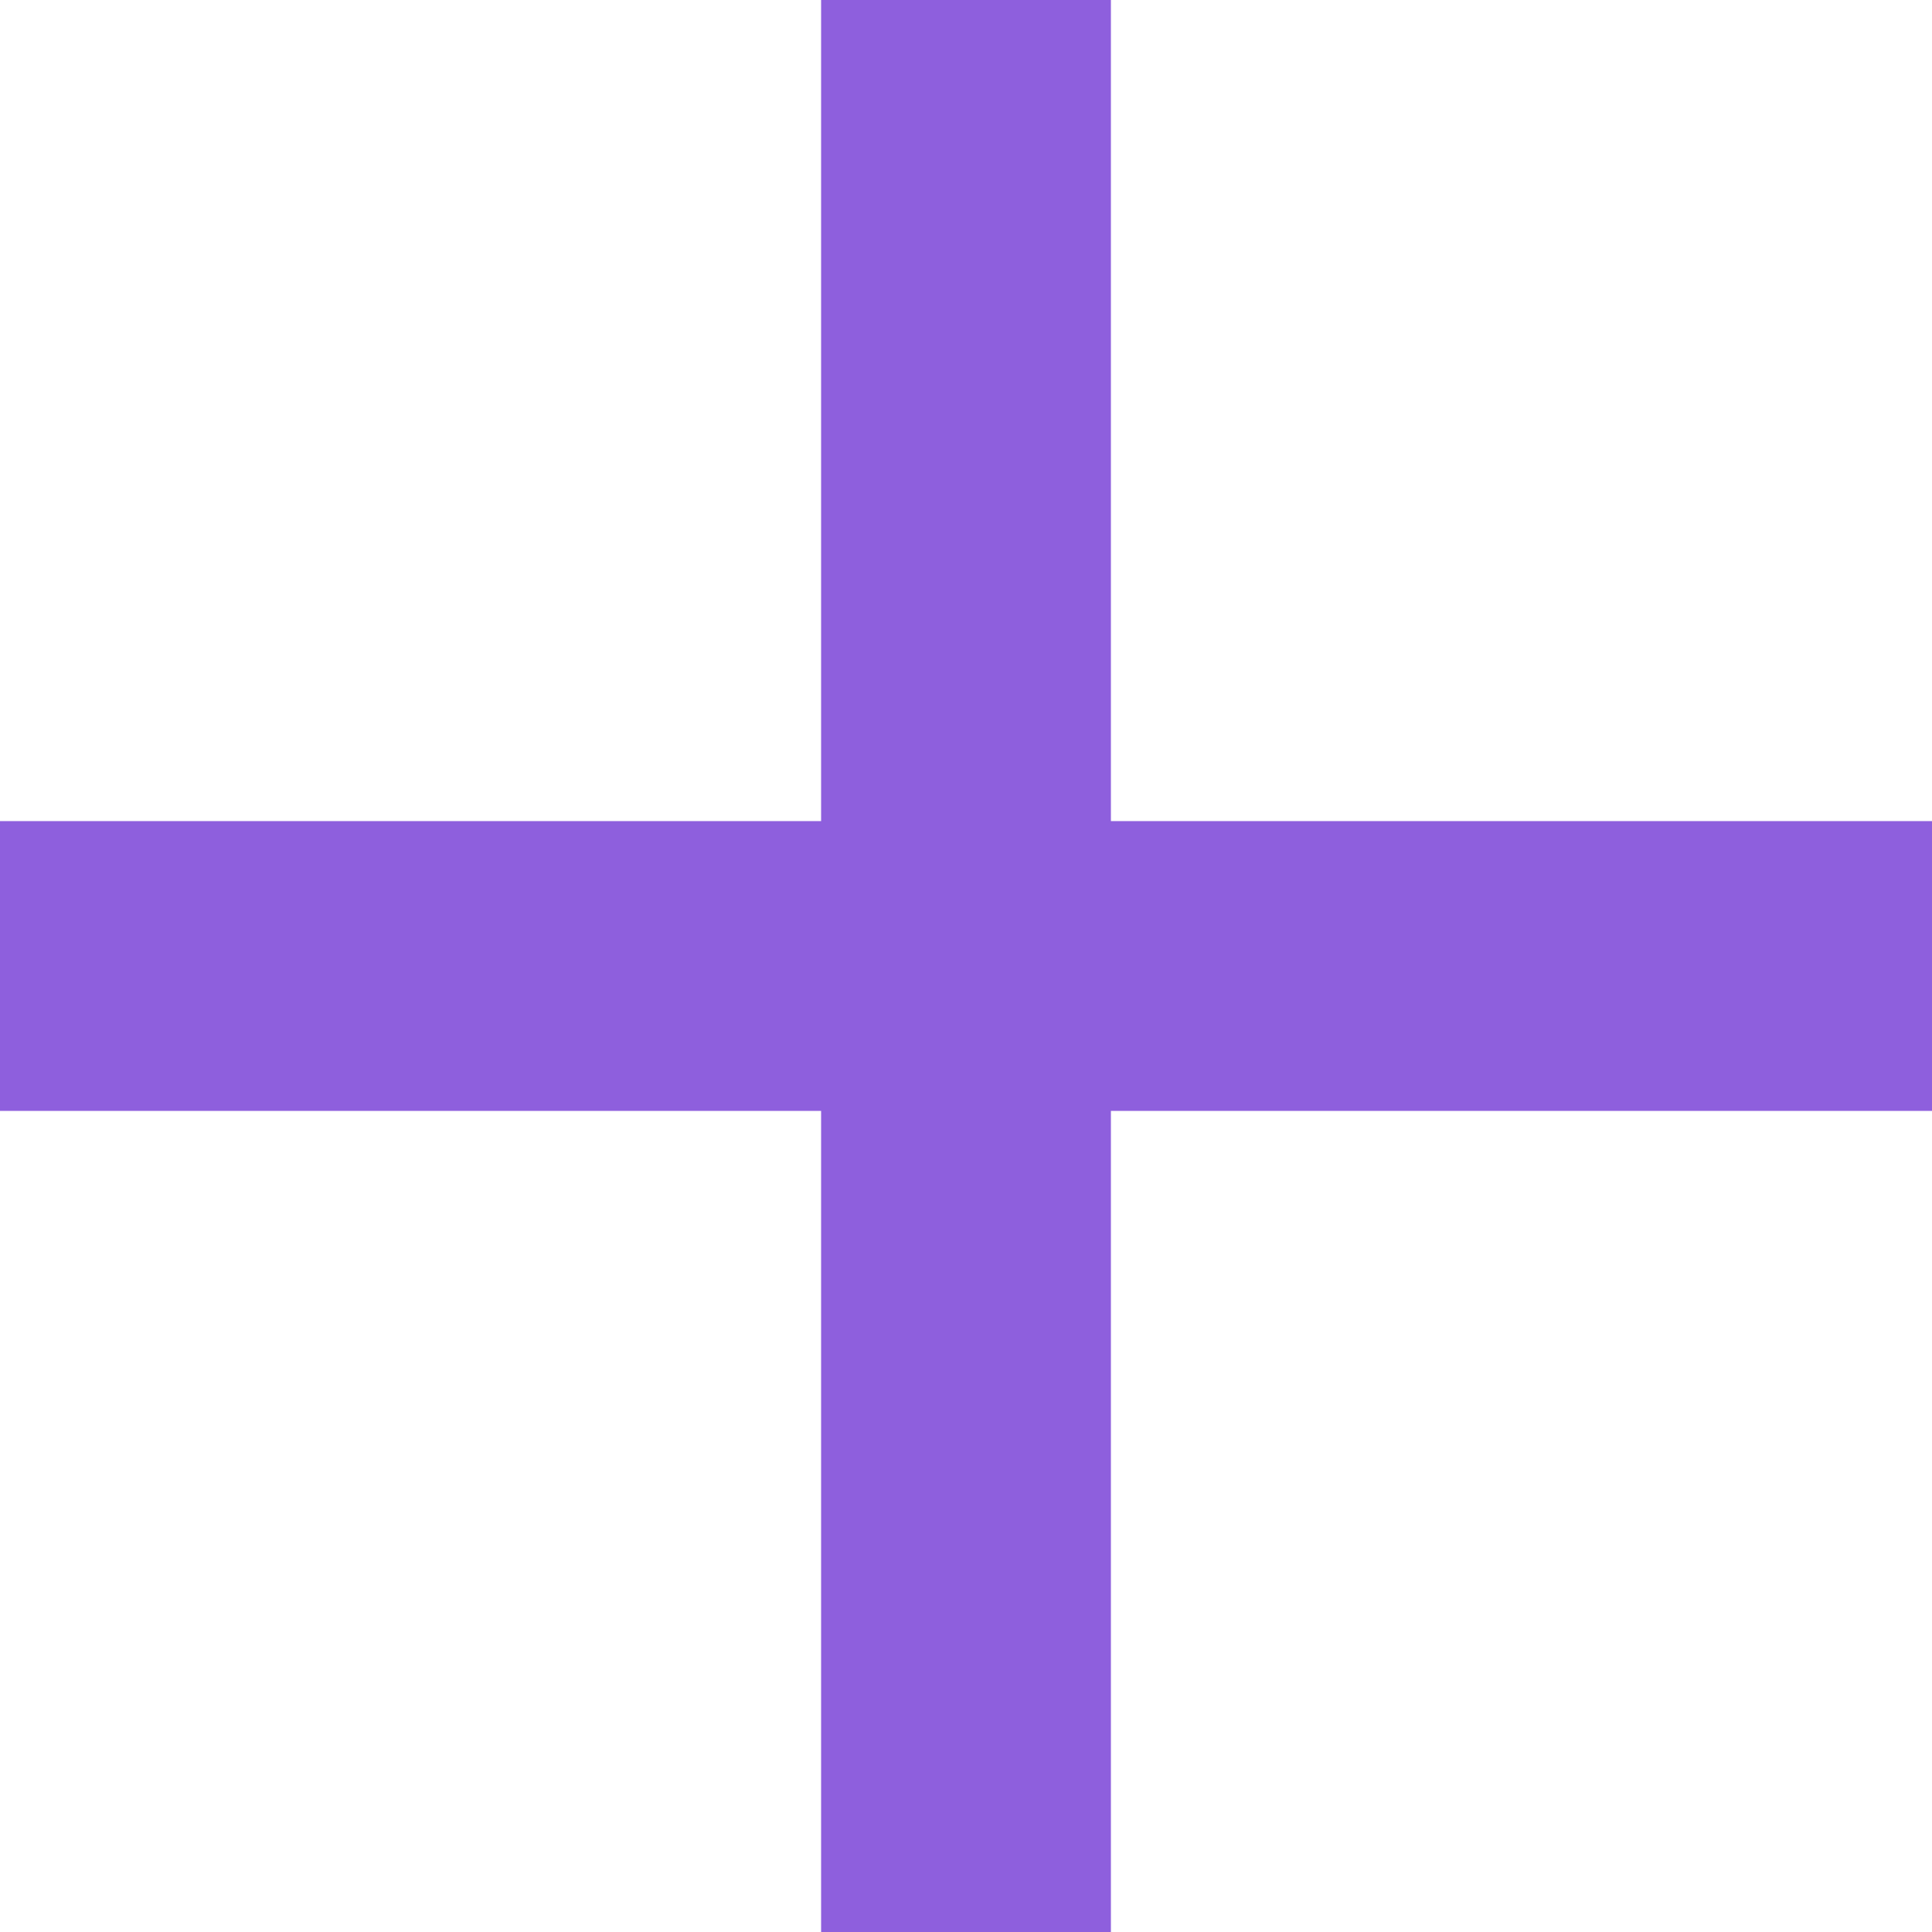
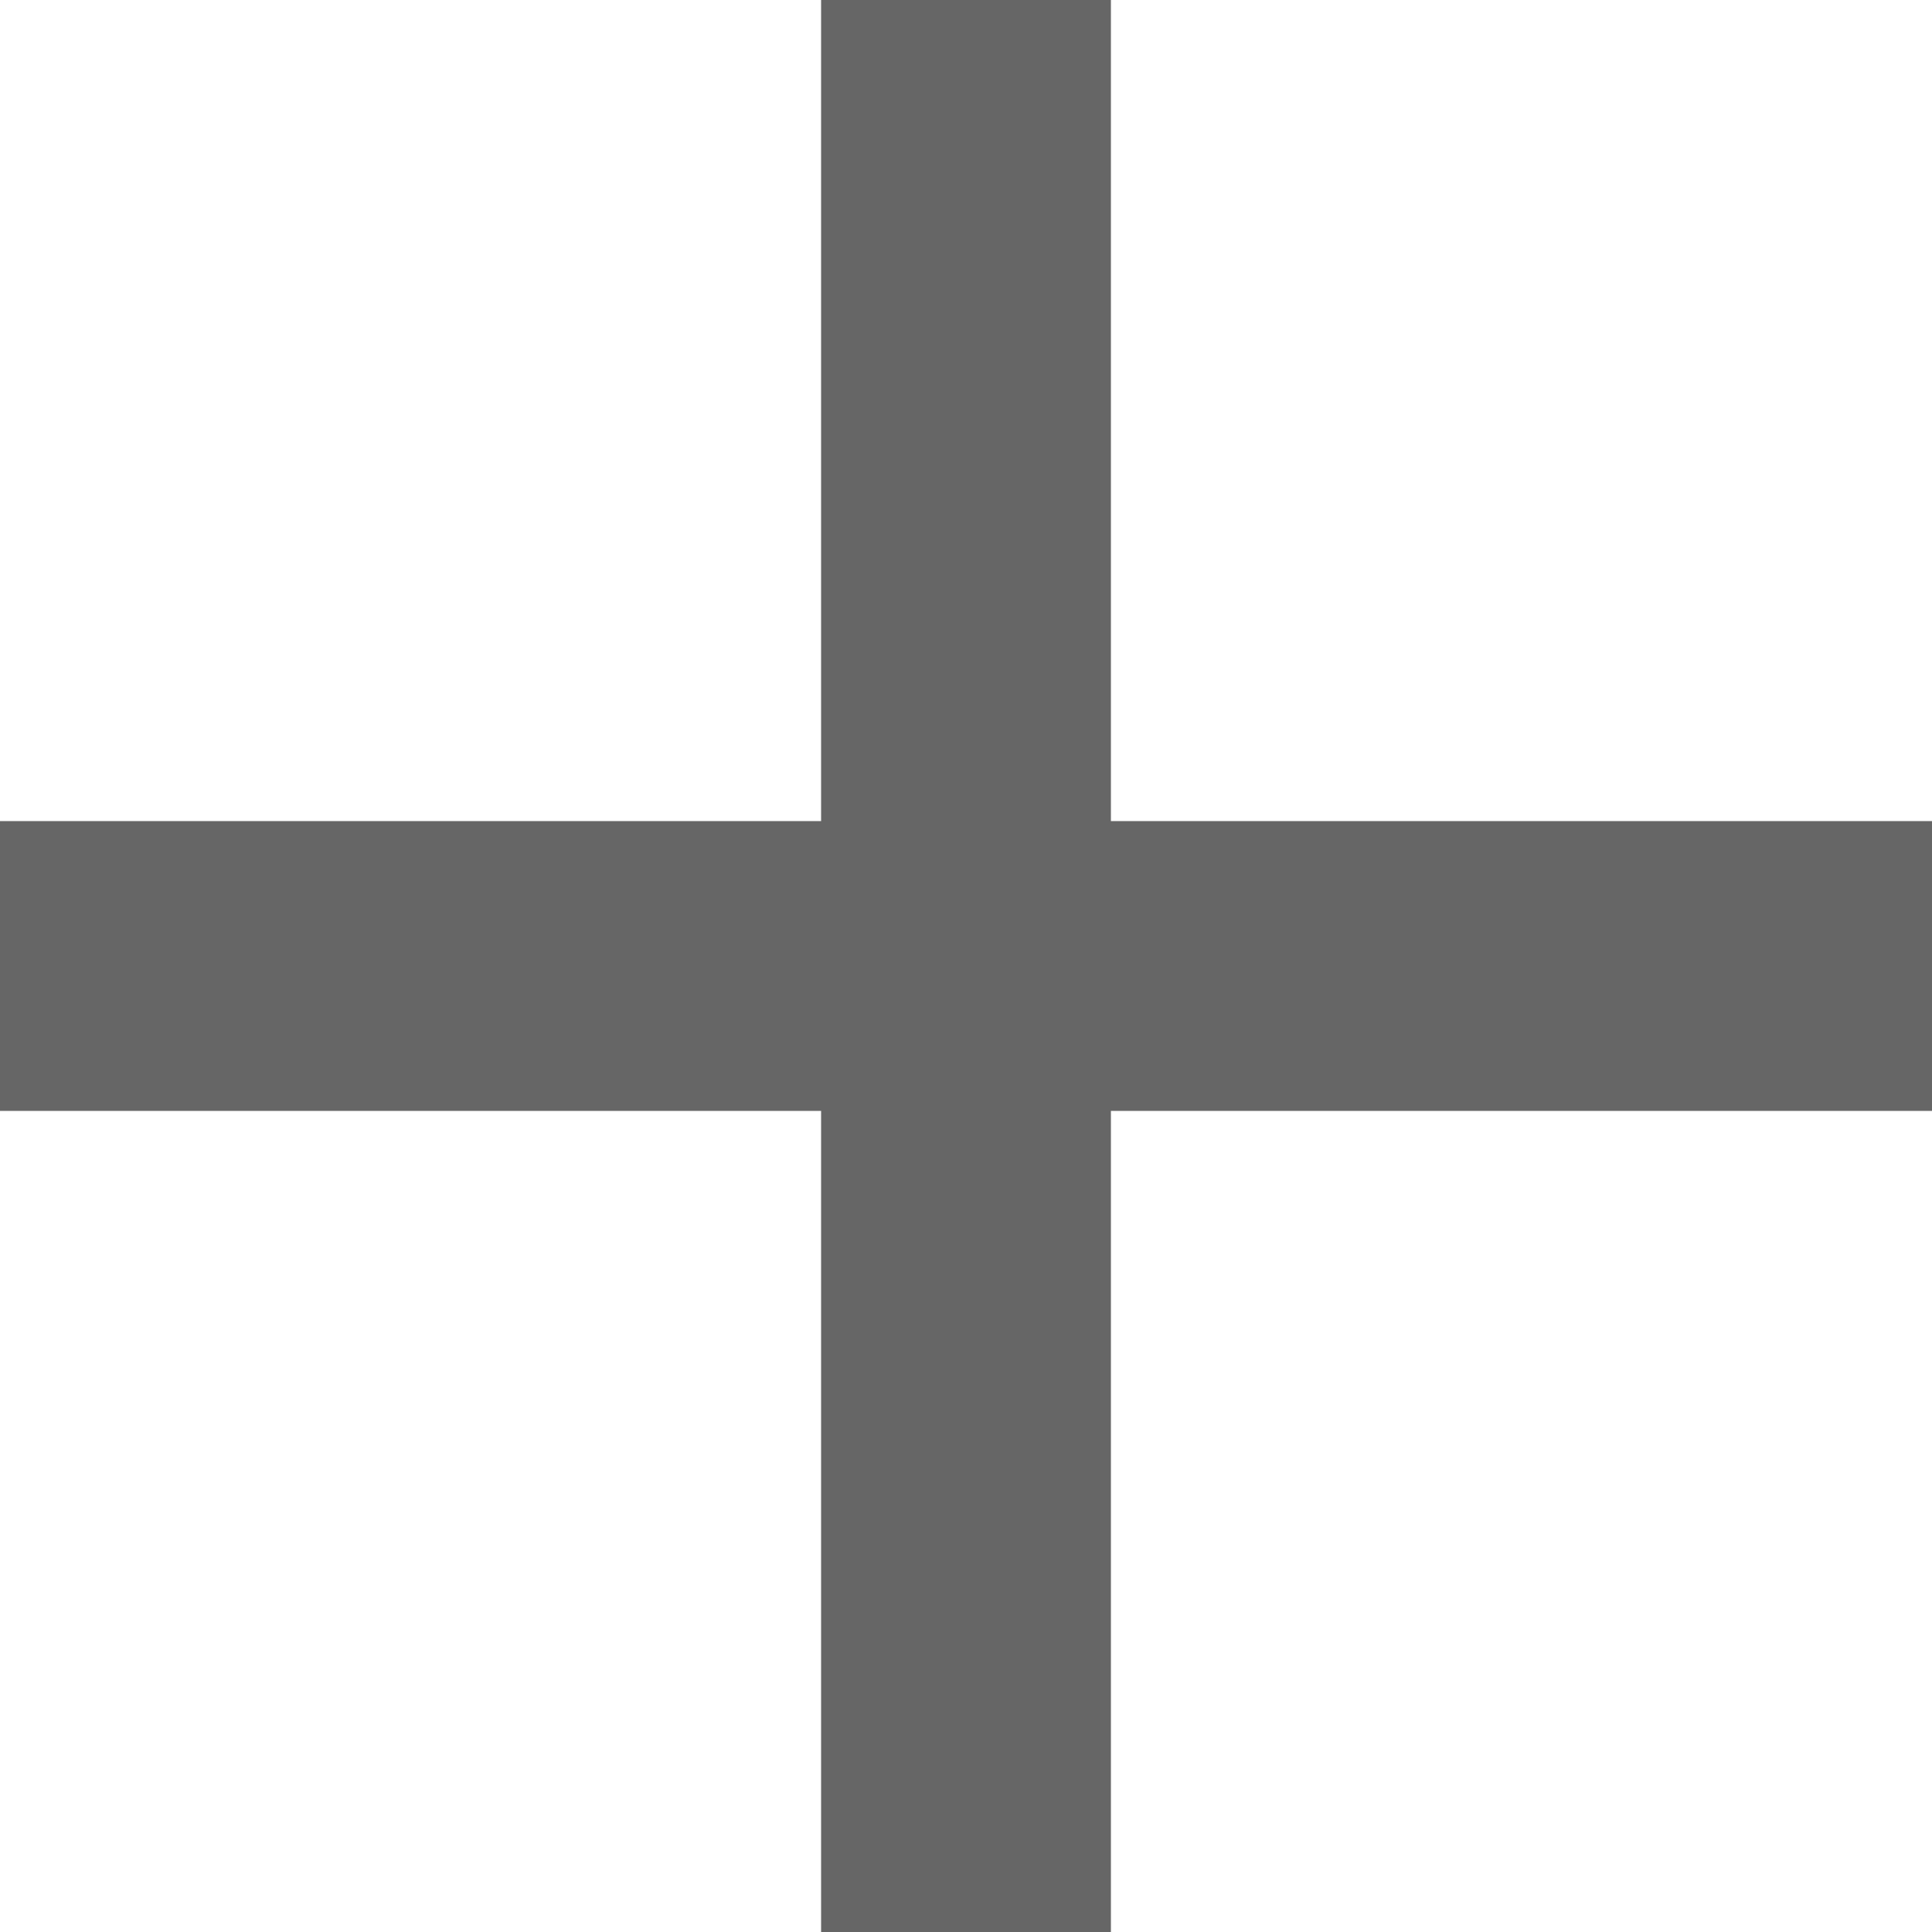
<svg xmlns="http://www.w3.org/2000/svg" viewBox="0 0 100 100">
-   <path d="M0,50 h100" fill="none" stroke-width="15" stroke="#8E5FDD" />
-   <path d="M50,0 v100" fill="none" stroke-width="15" stroke="#8E5FDD" />
+   <path d="M0,50 h100" fill="none" stroke-width="15" stroke="#666666" />
+   <path d="M50,0 v100" fill="none" stroke-width="15" stroke="#666666" />
</svg>
